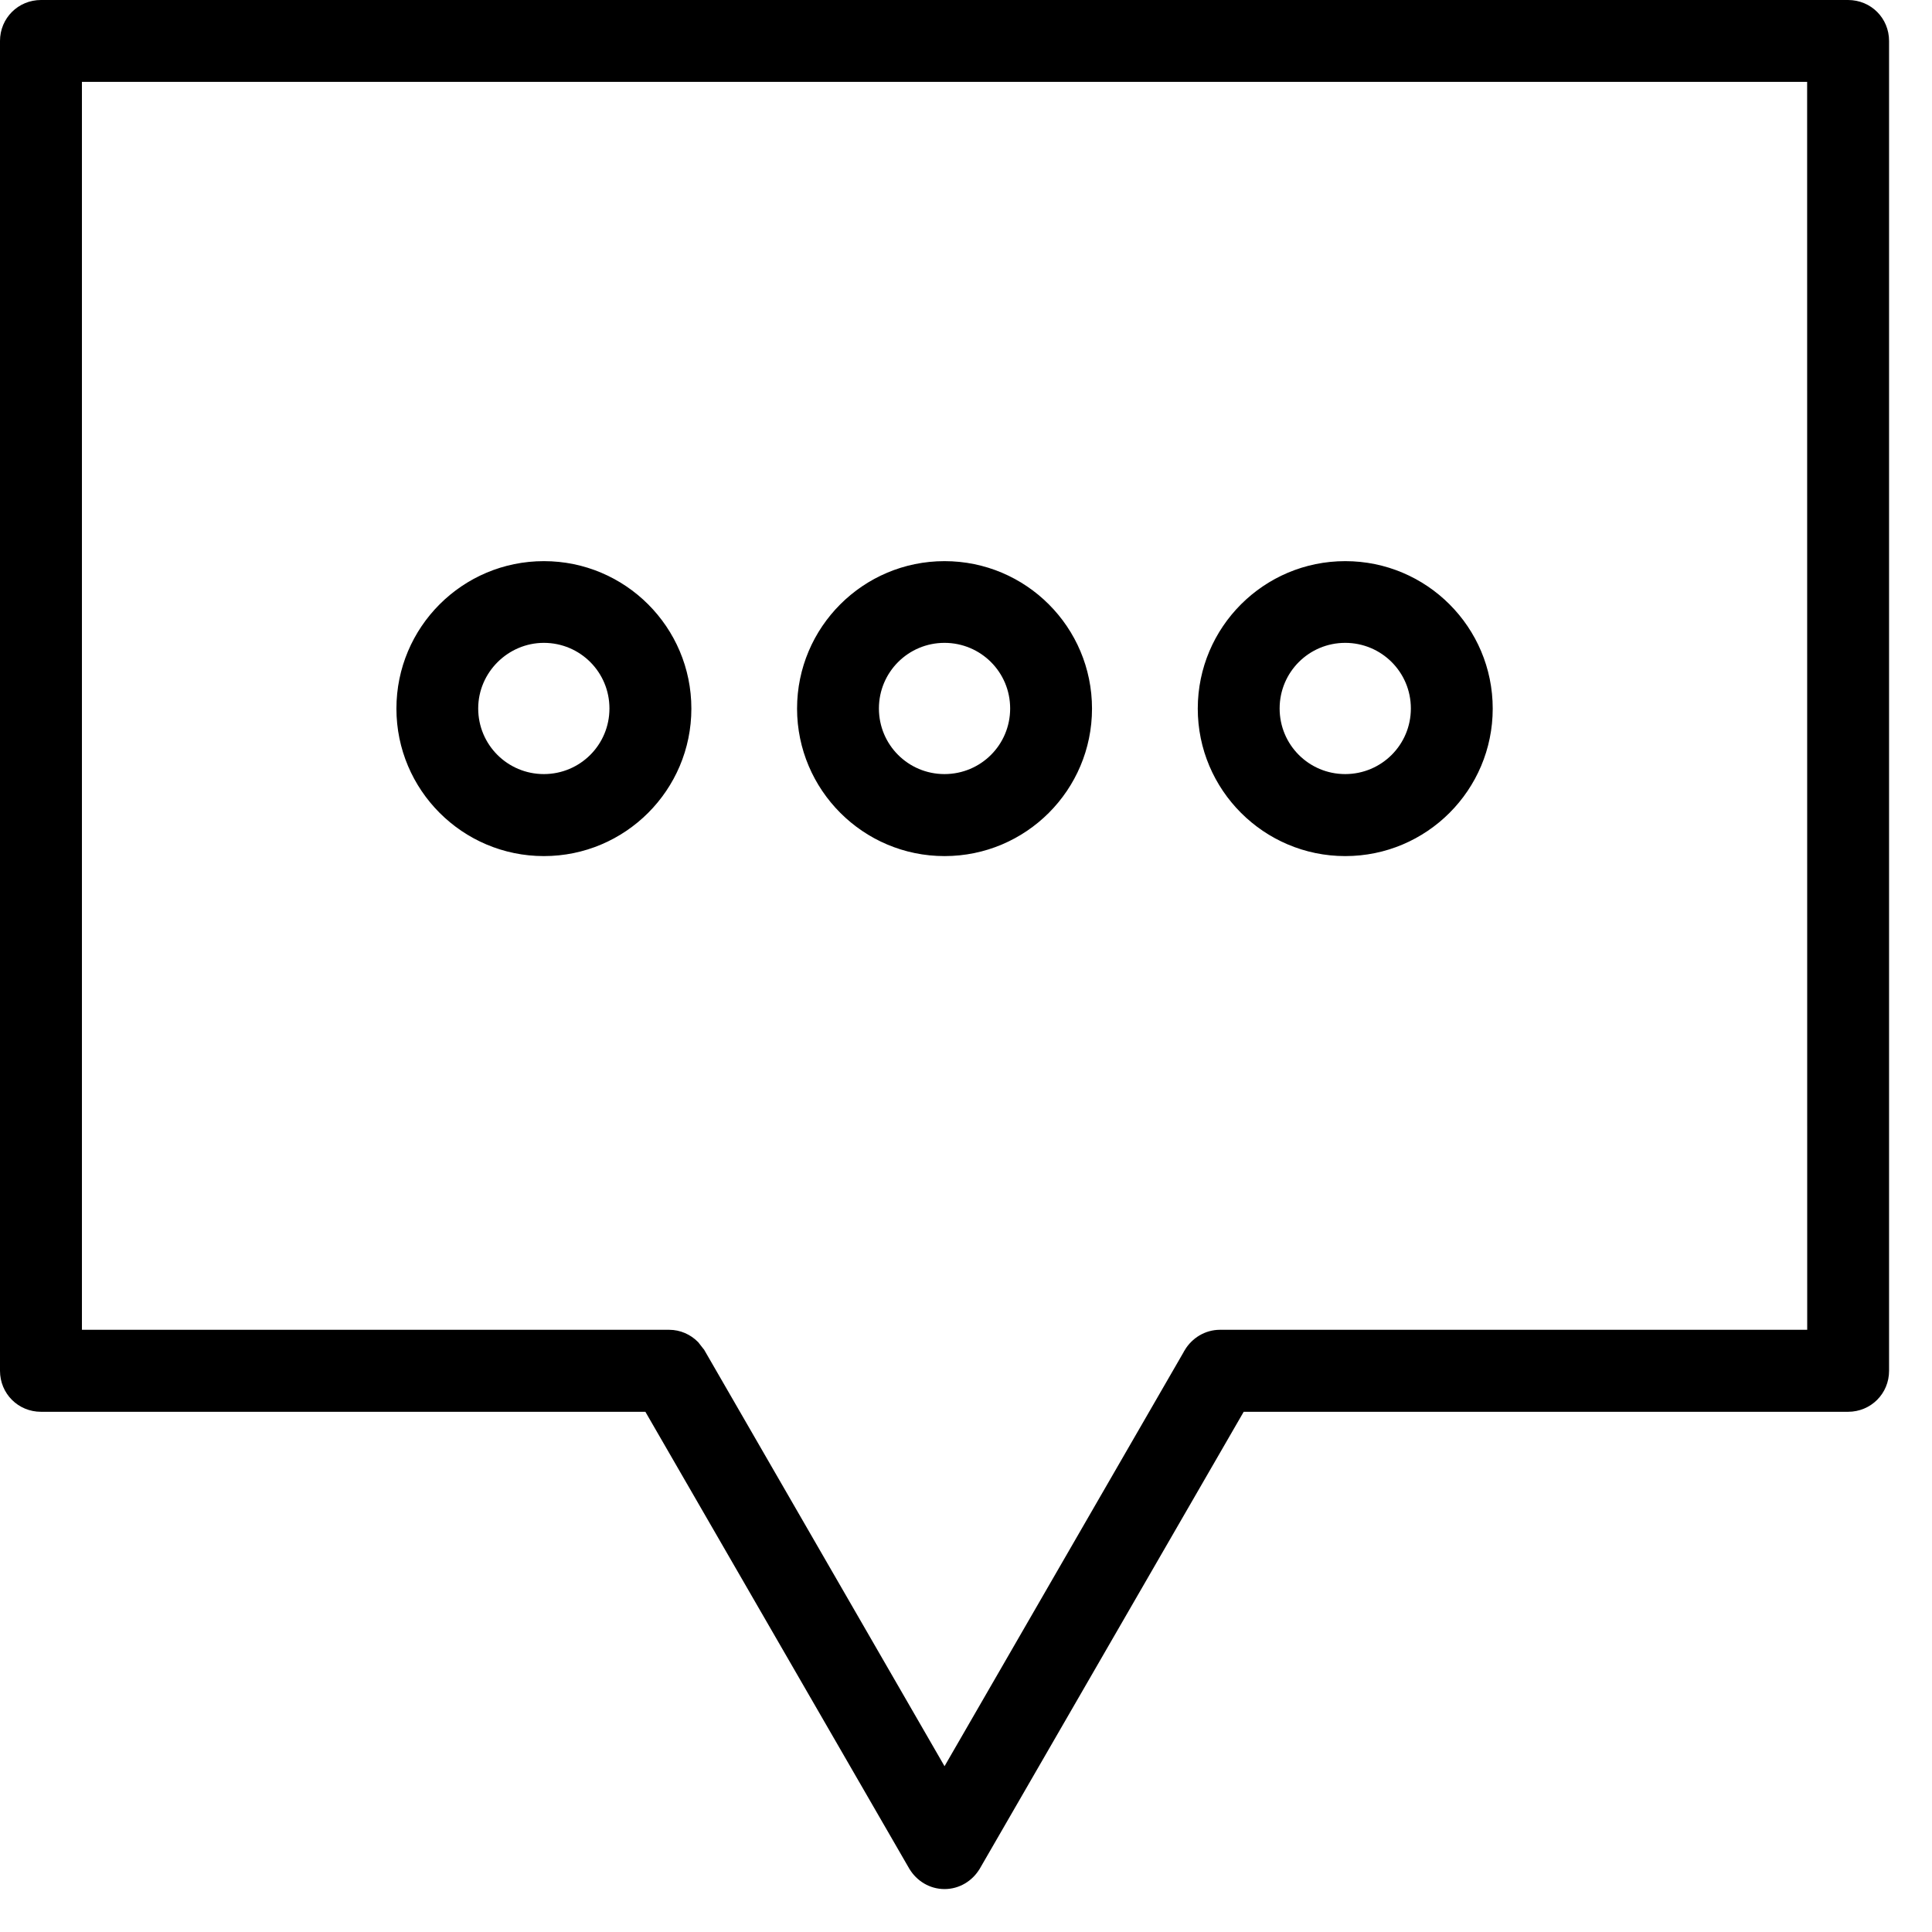
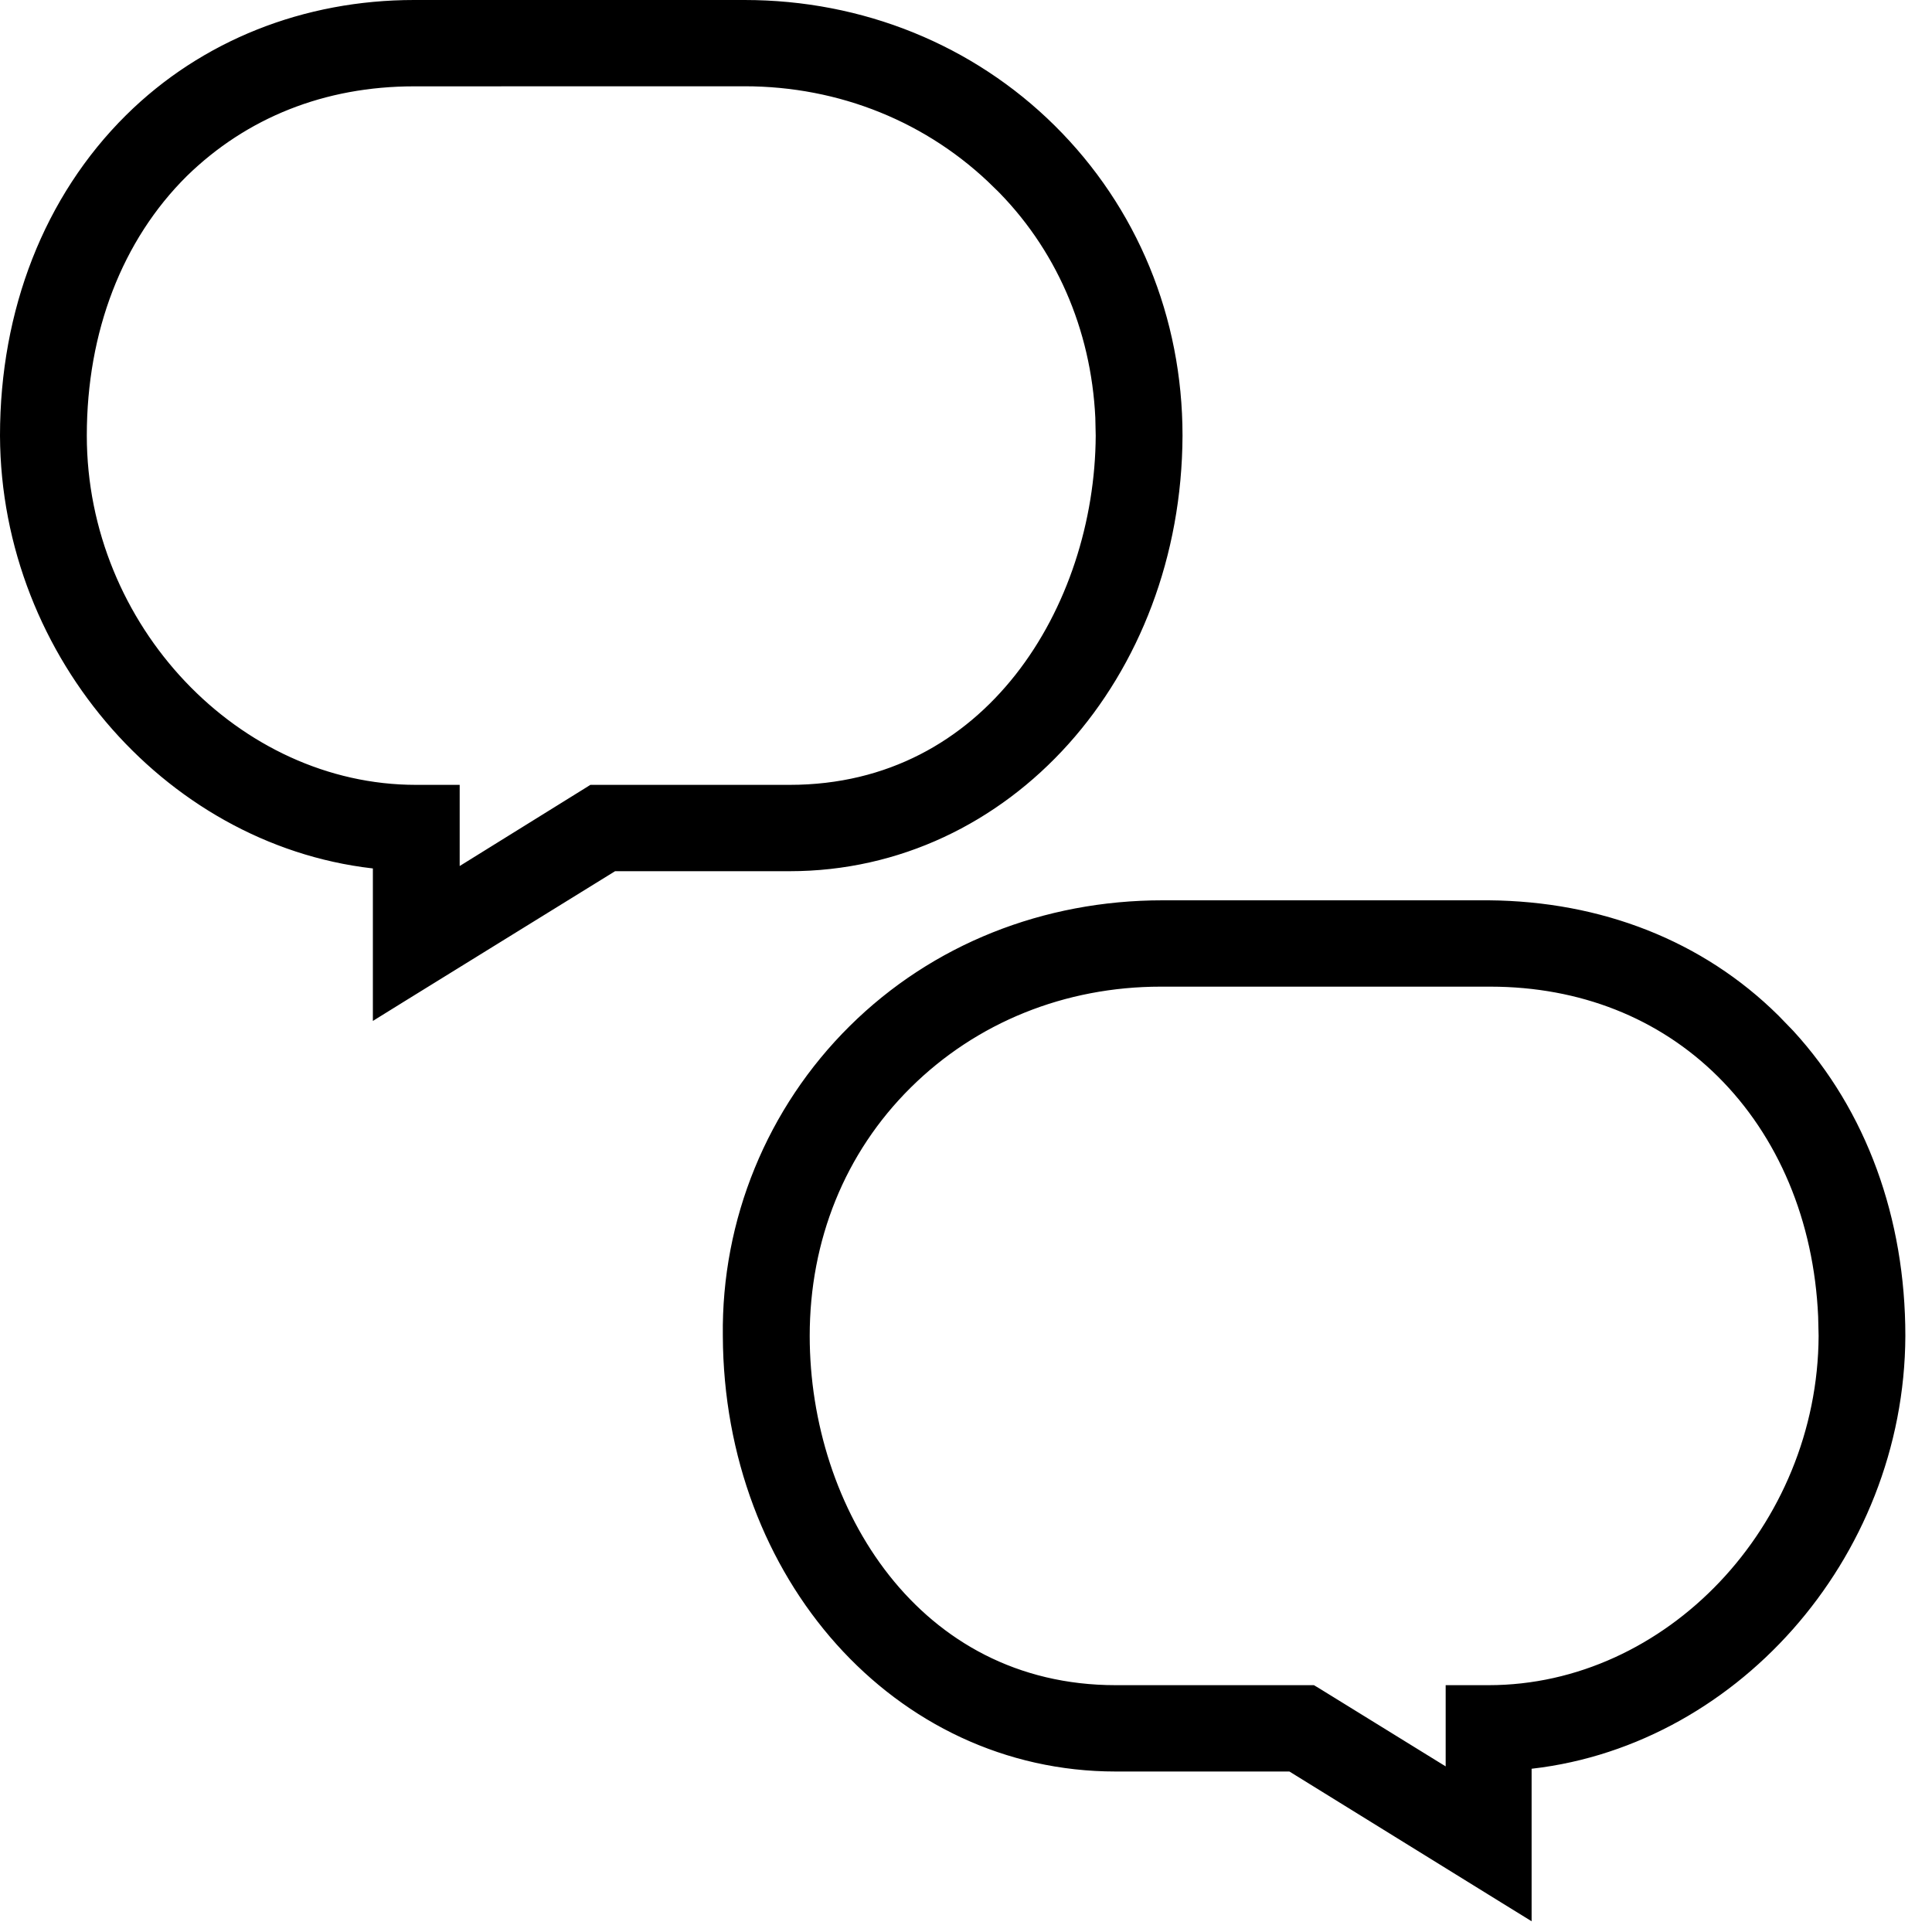
- <svg xmlns="http://www.w3.org/2000/svg" width="27" height="27" viewBox="0 0 27 27" fill="none">
-   <path d="M25.828 0.1C26.093 0.101 26.3 0.309 26.3 0.573V19.157C26.3 19.422 26.09 19.63 25.827 19.63H17.323L13.606 26.065L13.605 26.066C13.522 26.205 13.372 26.3 13.2 26.3C13.028 26.3 12.878 26.205 12.795 26.066L12.794 26.065L9.077 19.63H0.573C0.308 19.63 0.1 19.42 0.1 19.157V0.573C0.1 0.308 0.31 0.1 0.573 0.1H25.828ZM1.045 18.684H9.351C9.48 18.684 9.597 18.738 9.682 18.823L9.757 18.919L9.758 18.92L13.2 24.883L16.643 18.92V18.919C16.727 18.779 16.878 18.684 17.05 18.684H25.356L25.355 1.044H1.045V18.684Z" fill="currentColor" stroke="currentColor" stroke-width="0.2" />
-   <path d="M7.601 7.942C8.683 7.942 9.562 8.82 9.562 9.903C9.562 10.985 8.683 11.864 7.601 11.864C6.518 11.864 5.64 10.984 5.64 9.903C5.64 8.82 6.518 7.942 7.601 7.942ZM7.601 8.884C7.046 8.884 6.583 9.34 6.583 9.901C6.583 10.464 7.038 10.918 7.601 10.918C8.164 10.917 8.617 10.464 8.617 9.901C8.617 9.338 8.164 8.885 7.601 8.884Z" fill="currentColor" stroke="currentColor" stroke-width="0.2" />
-   <path d="M13.2 7.942C14.283 7.942 15.161 8.82 15.161 9.903C15.161 10.985 14.283 11.864 13.2 11.864C12.118 11.864 11.24 10.984 11.239 9.903C11.239 8.82 12.118 7.942 13.2 7.942ZM13.2 8.884C12.637 8.884 12.183 9.339 12.183 9.901C12.183 10.464 12.637 10.918 13.2 10.918C13.764 10.917 14.217 10.464 14.217 9.901C14.217 9.338 13.763 8.885 13.2 8.884Z" fill="currentColor" stroke="currentColor" stroke-width="0.2" />
-   <path d="M18.8 7.942C19.883 7.942 20.761 8.82 20.761 9.903C20.761 10.985 19.883 11.864 18.8 11.864C17.718 11.864 16.838 10.983 16.839 9.902C16.84 8.82 17.718 7.942 18.8 7.942ZM18.8 8.884C18.237 8.884 17.783 9.339 17.783 9.901C17.783 10.464 18.237 10.918 18.8 10.918C19.363 10.917 19.817 10.464 19.817 9.901C19.817 9.338 19.363 8.885 18.8 8.884Z" fill="currentColor" stroke="currentColor" stroke-width="0.2" />
+ <svg xmlns="http://www.w3.org/2000/svg" width="29" height="29" fill="none" viewBox="0 0 29 29">
+   <path fill="currentColor" stroke="currentColor" stroke-width=".3" d="M22.346 13.664c1.653.014 3.137.591 4.242 1.685l.22.227c1.071 1.169 1.642 2.744 1.642 4.476v.001c-.013 3.28-2.527 6.085-5.61 6.361v2.156l-.23-.142-3.213-1.987h-2.65c-3.228 0-5.733-2.828-5.747-6.388v-.001a6.28 6.28 0 0 1 1.861-4.545c1.21-1.198 2.841-1.843 4.59-1.843zm-4.922.996c-1.474 0-2.842.55-3.86 1.559s-1.56 2.36-1.56 3.833c0 2.645 1.687 5.393 4.743 5.393h2.934l.037.022 2.132 1.316v-1.338h.495c2.748 0 5.09-2.46 5.103-5.393l-.007-.296c-.065-1.472-.614-2.777-1.554-3.708-.912-.902-2.133-1.387-3.516-1.388zM11.176.15c1.736 0 3.354.658 4.55 1.842C16.936 3.19 17.6 4.805 17.6 6.538v.001c-.014 3.56-2.533 6.388-5.747 6.388H9.19l-3.214 1.986-.229.142V12.9C2.663 12.624.163 9.819.15 6.539c0-1.848.65-3.517 1.848-4.704C3.102.742 4.601.15 6.216.15zm-4.96.996c-1.382 0-2.591.486-3.517 1.39-1.001.992-1.546 2.408-1.546 4.002 0 2.933 2.355 5.393 5.09 5.393h.507v1.338l2.12-1.316.035-.022h2.948c1.527 0 2.706-.692 3.508-1.71.804-1.021 1.23-2.373 1.236-3.683l-.006-.274c-.065-1.367-.613-2.626-1.566-3.559h-.001c-1.02-1.008-2.387-1.56-3.848-1.56z" />
</svg>
